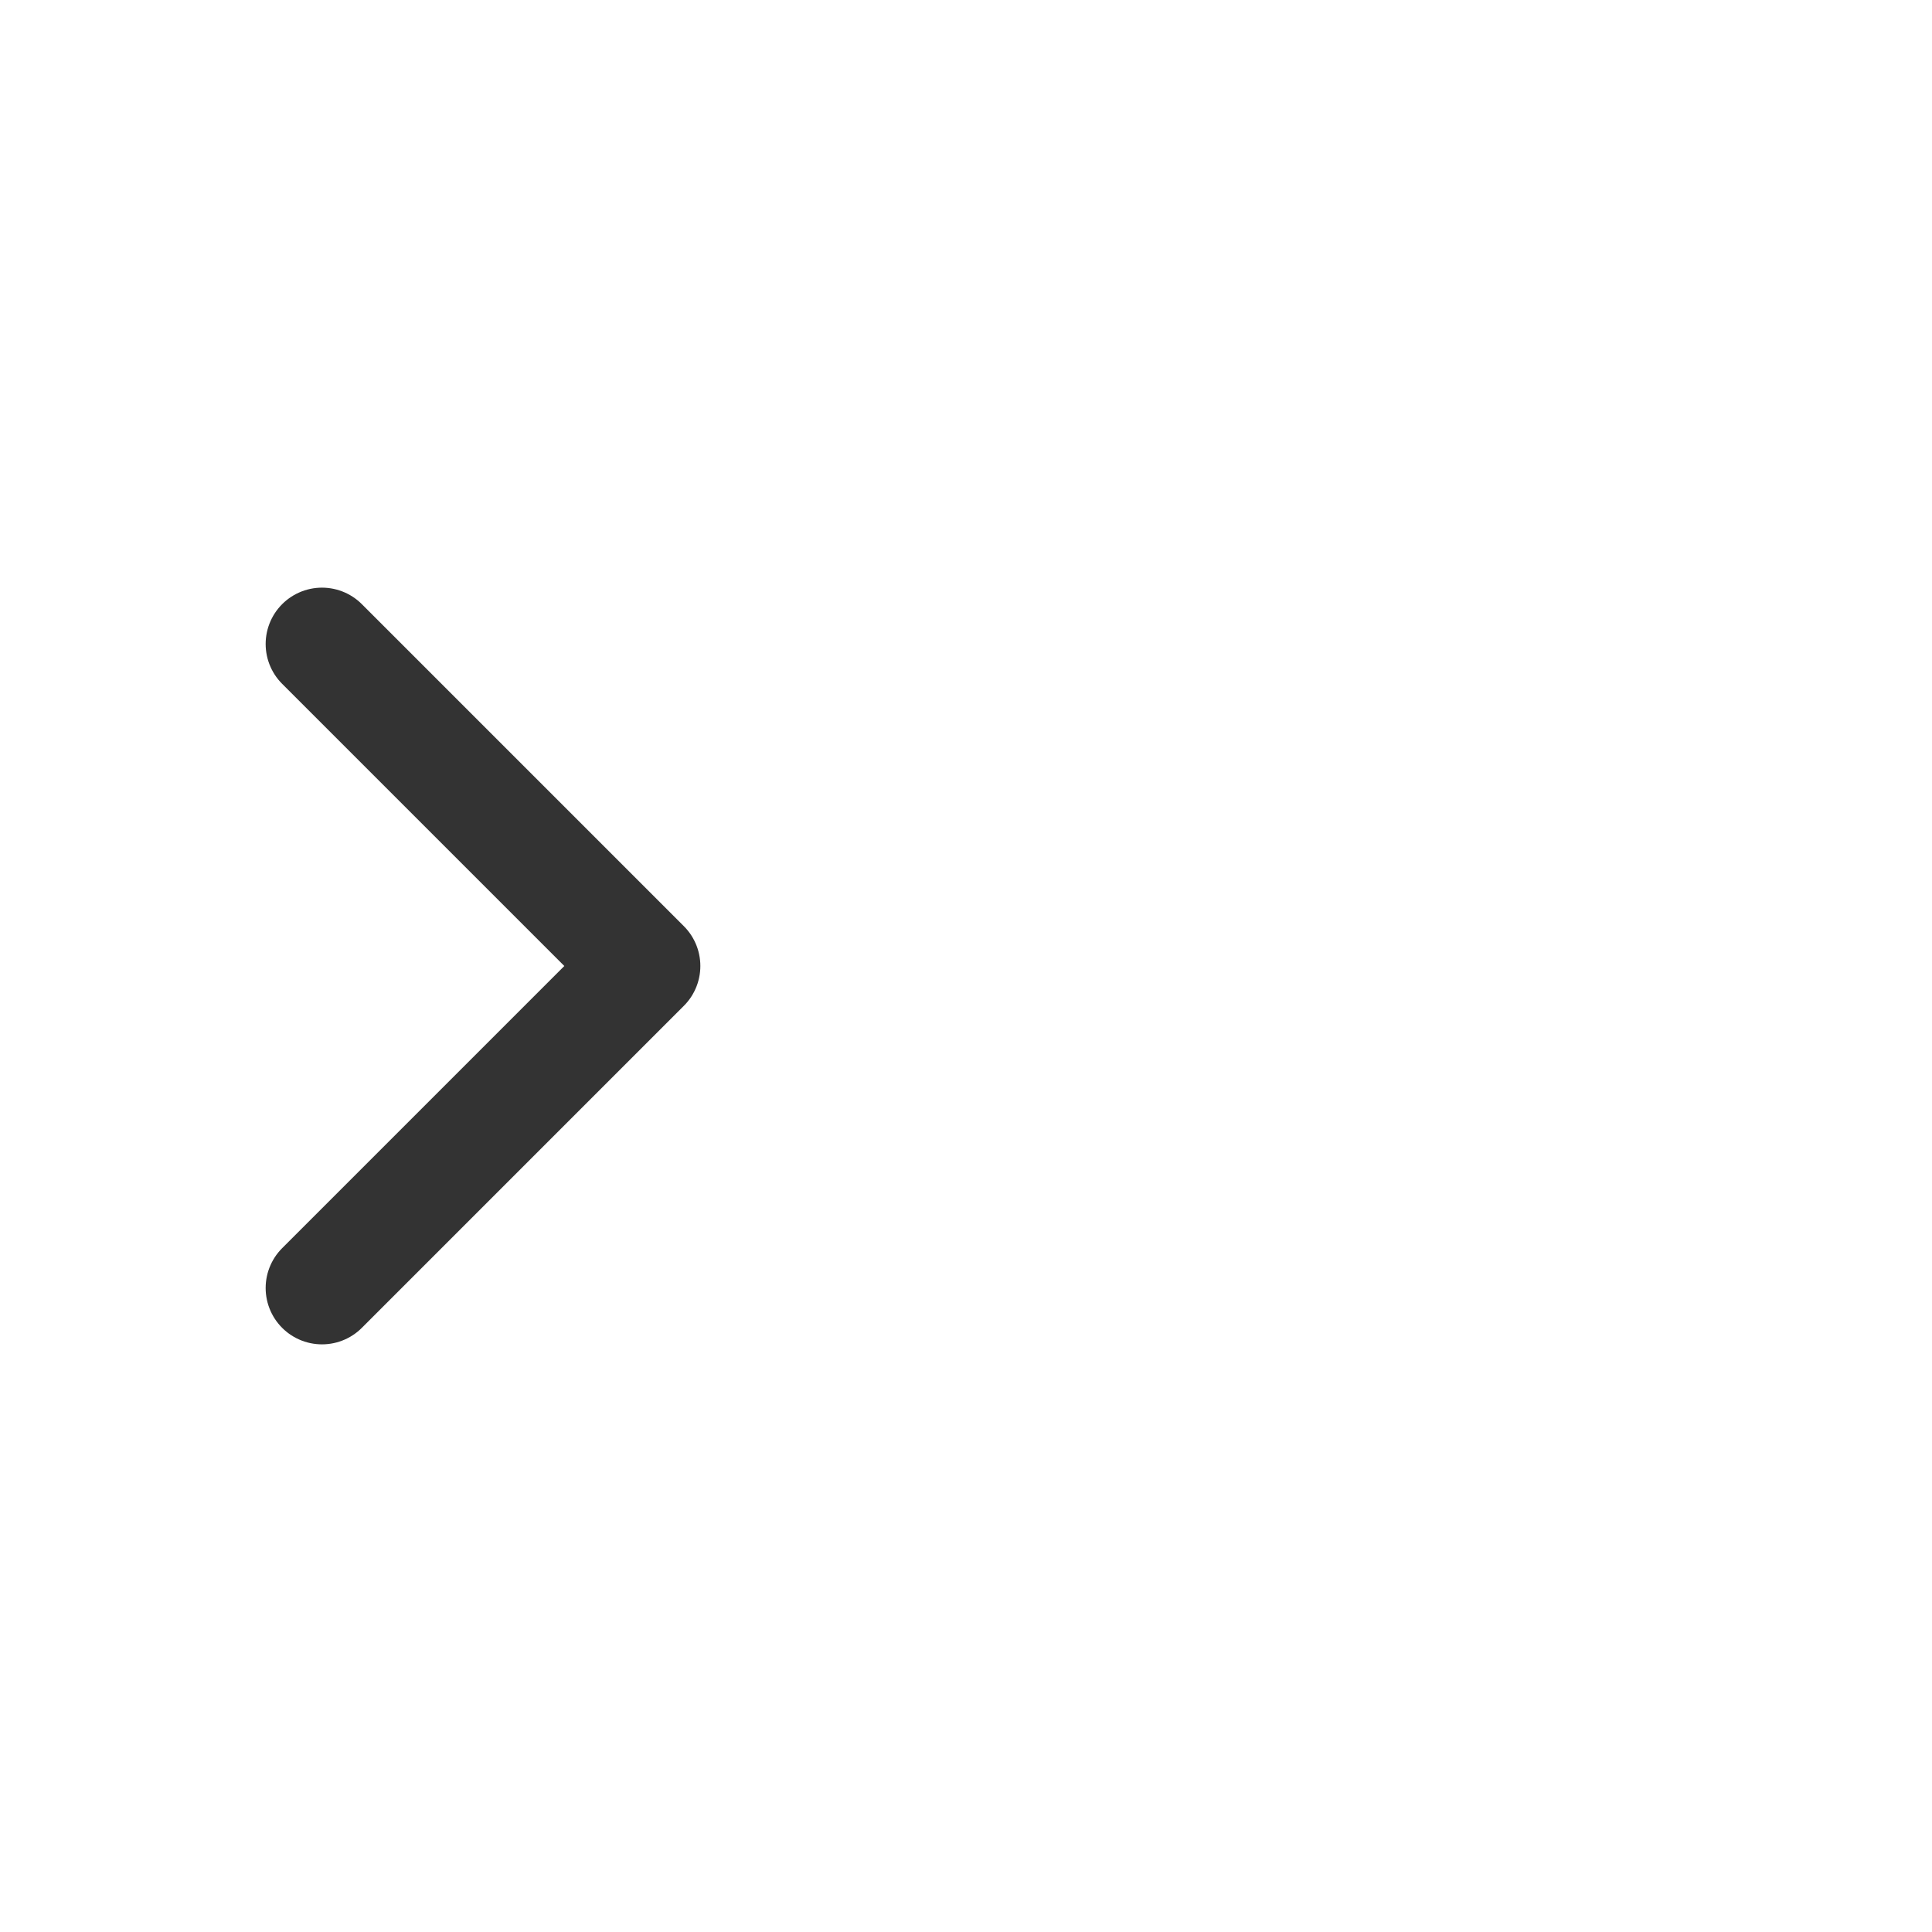
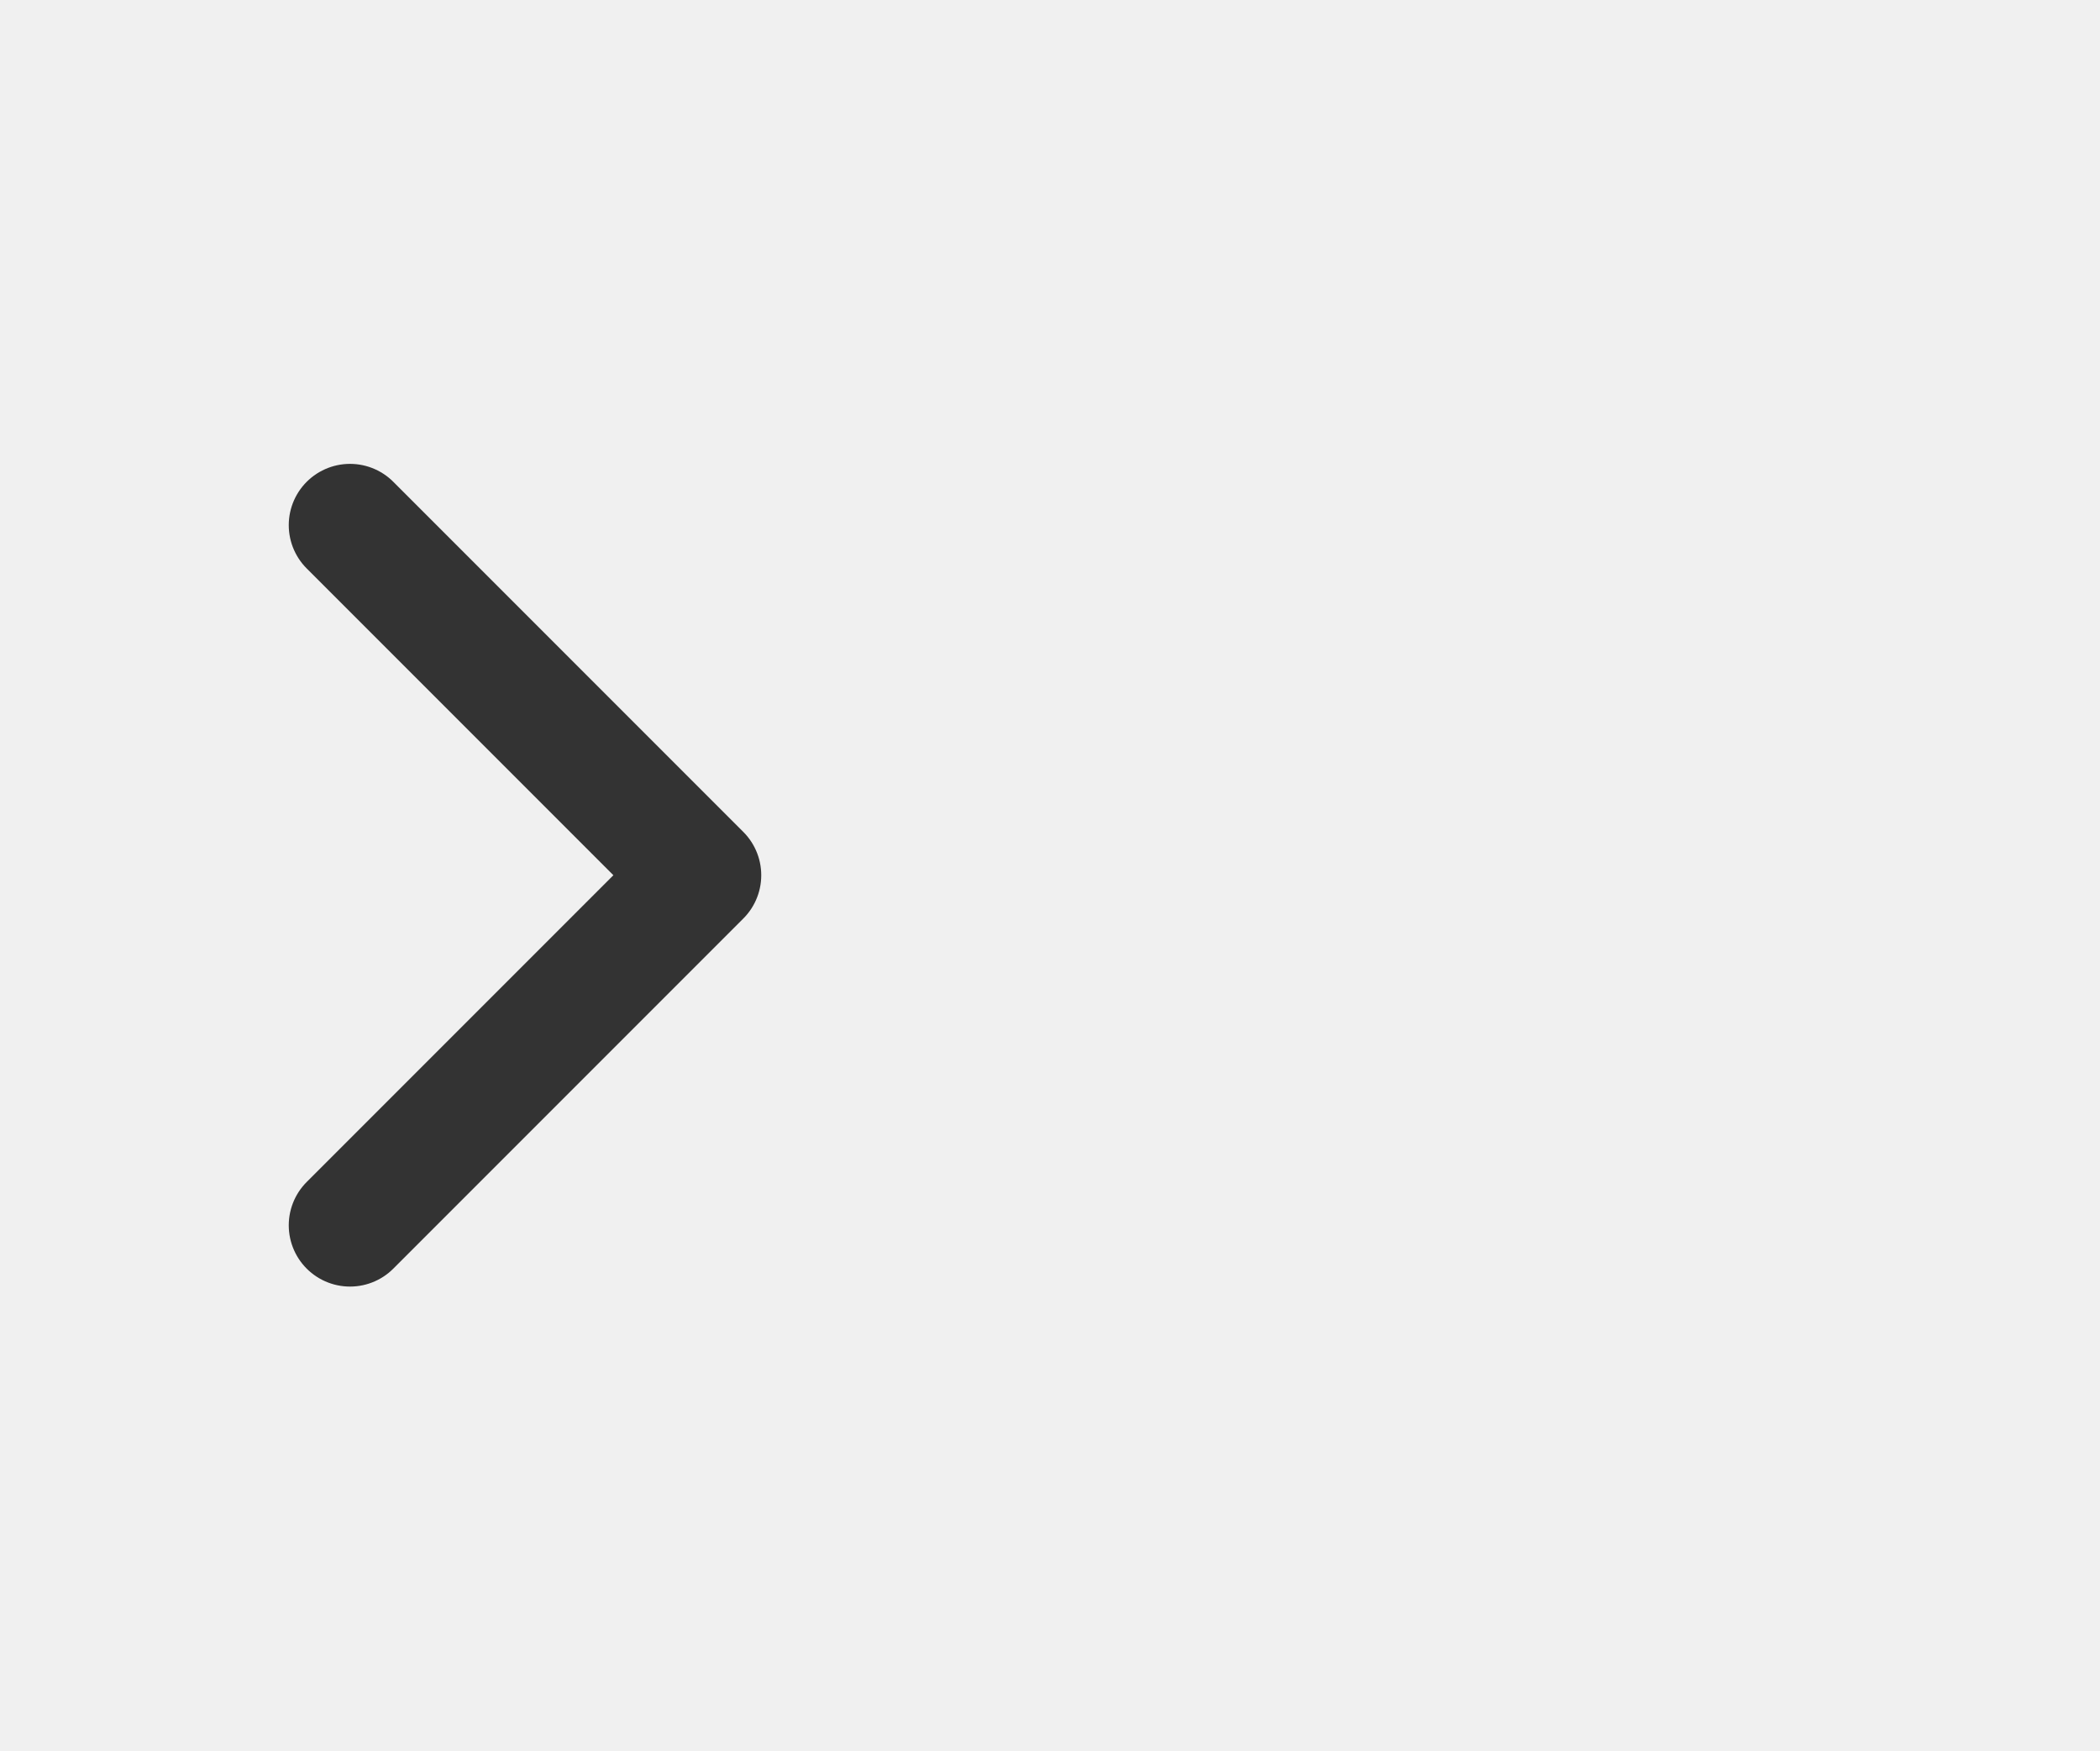
- <svg xmlns="http://www.w3.org/2000/svg" width="24" height="24" viewBox="0 0 24 24" fill="none">
-   <path fill="#B5B5B5" d="M0 0h24v24H0z" />
-   <g clip-path="url(#a)">
-     <path fill="#fff" d="M-108-270h1440v3690H-108z" />
-     <path d="m4 8 4 4-4 4" stroke="#333" stroke-width="1.4" stroke-linecap="round" stroke-linejoin="round" />
-   </g>
-   <defs>
-     <clipPath id="a">
-       <path fill="#fff" transform="translate(-108 -270)" d="M0 0h1440v3690H0z" />
-     </clipPath>
-   </defs>
+ <svg xmlns="http://www.w3.org/2000/svg" width="24" height="20" viewBox="0 0 24 20" fill="none">
+   <path d="m4 6 4 4-4 4" stroke="#333" stroke-width="1.4" stroke-linecap="round" stroke-linejoin="round" />
</svg>
